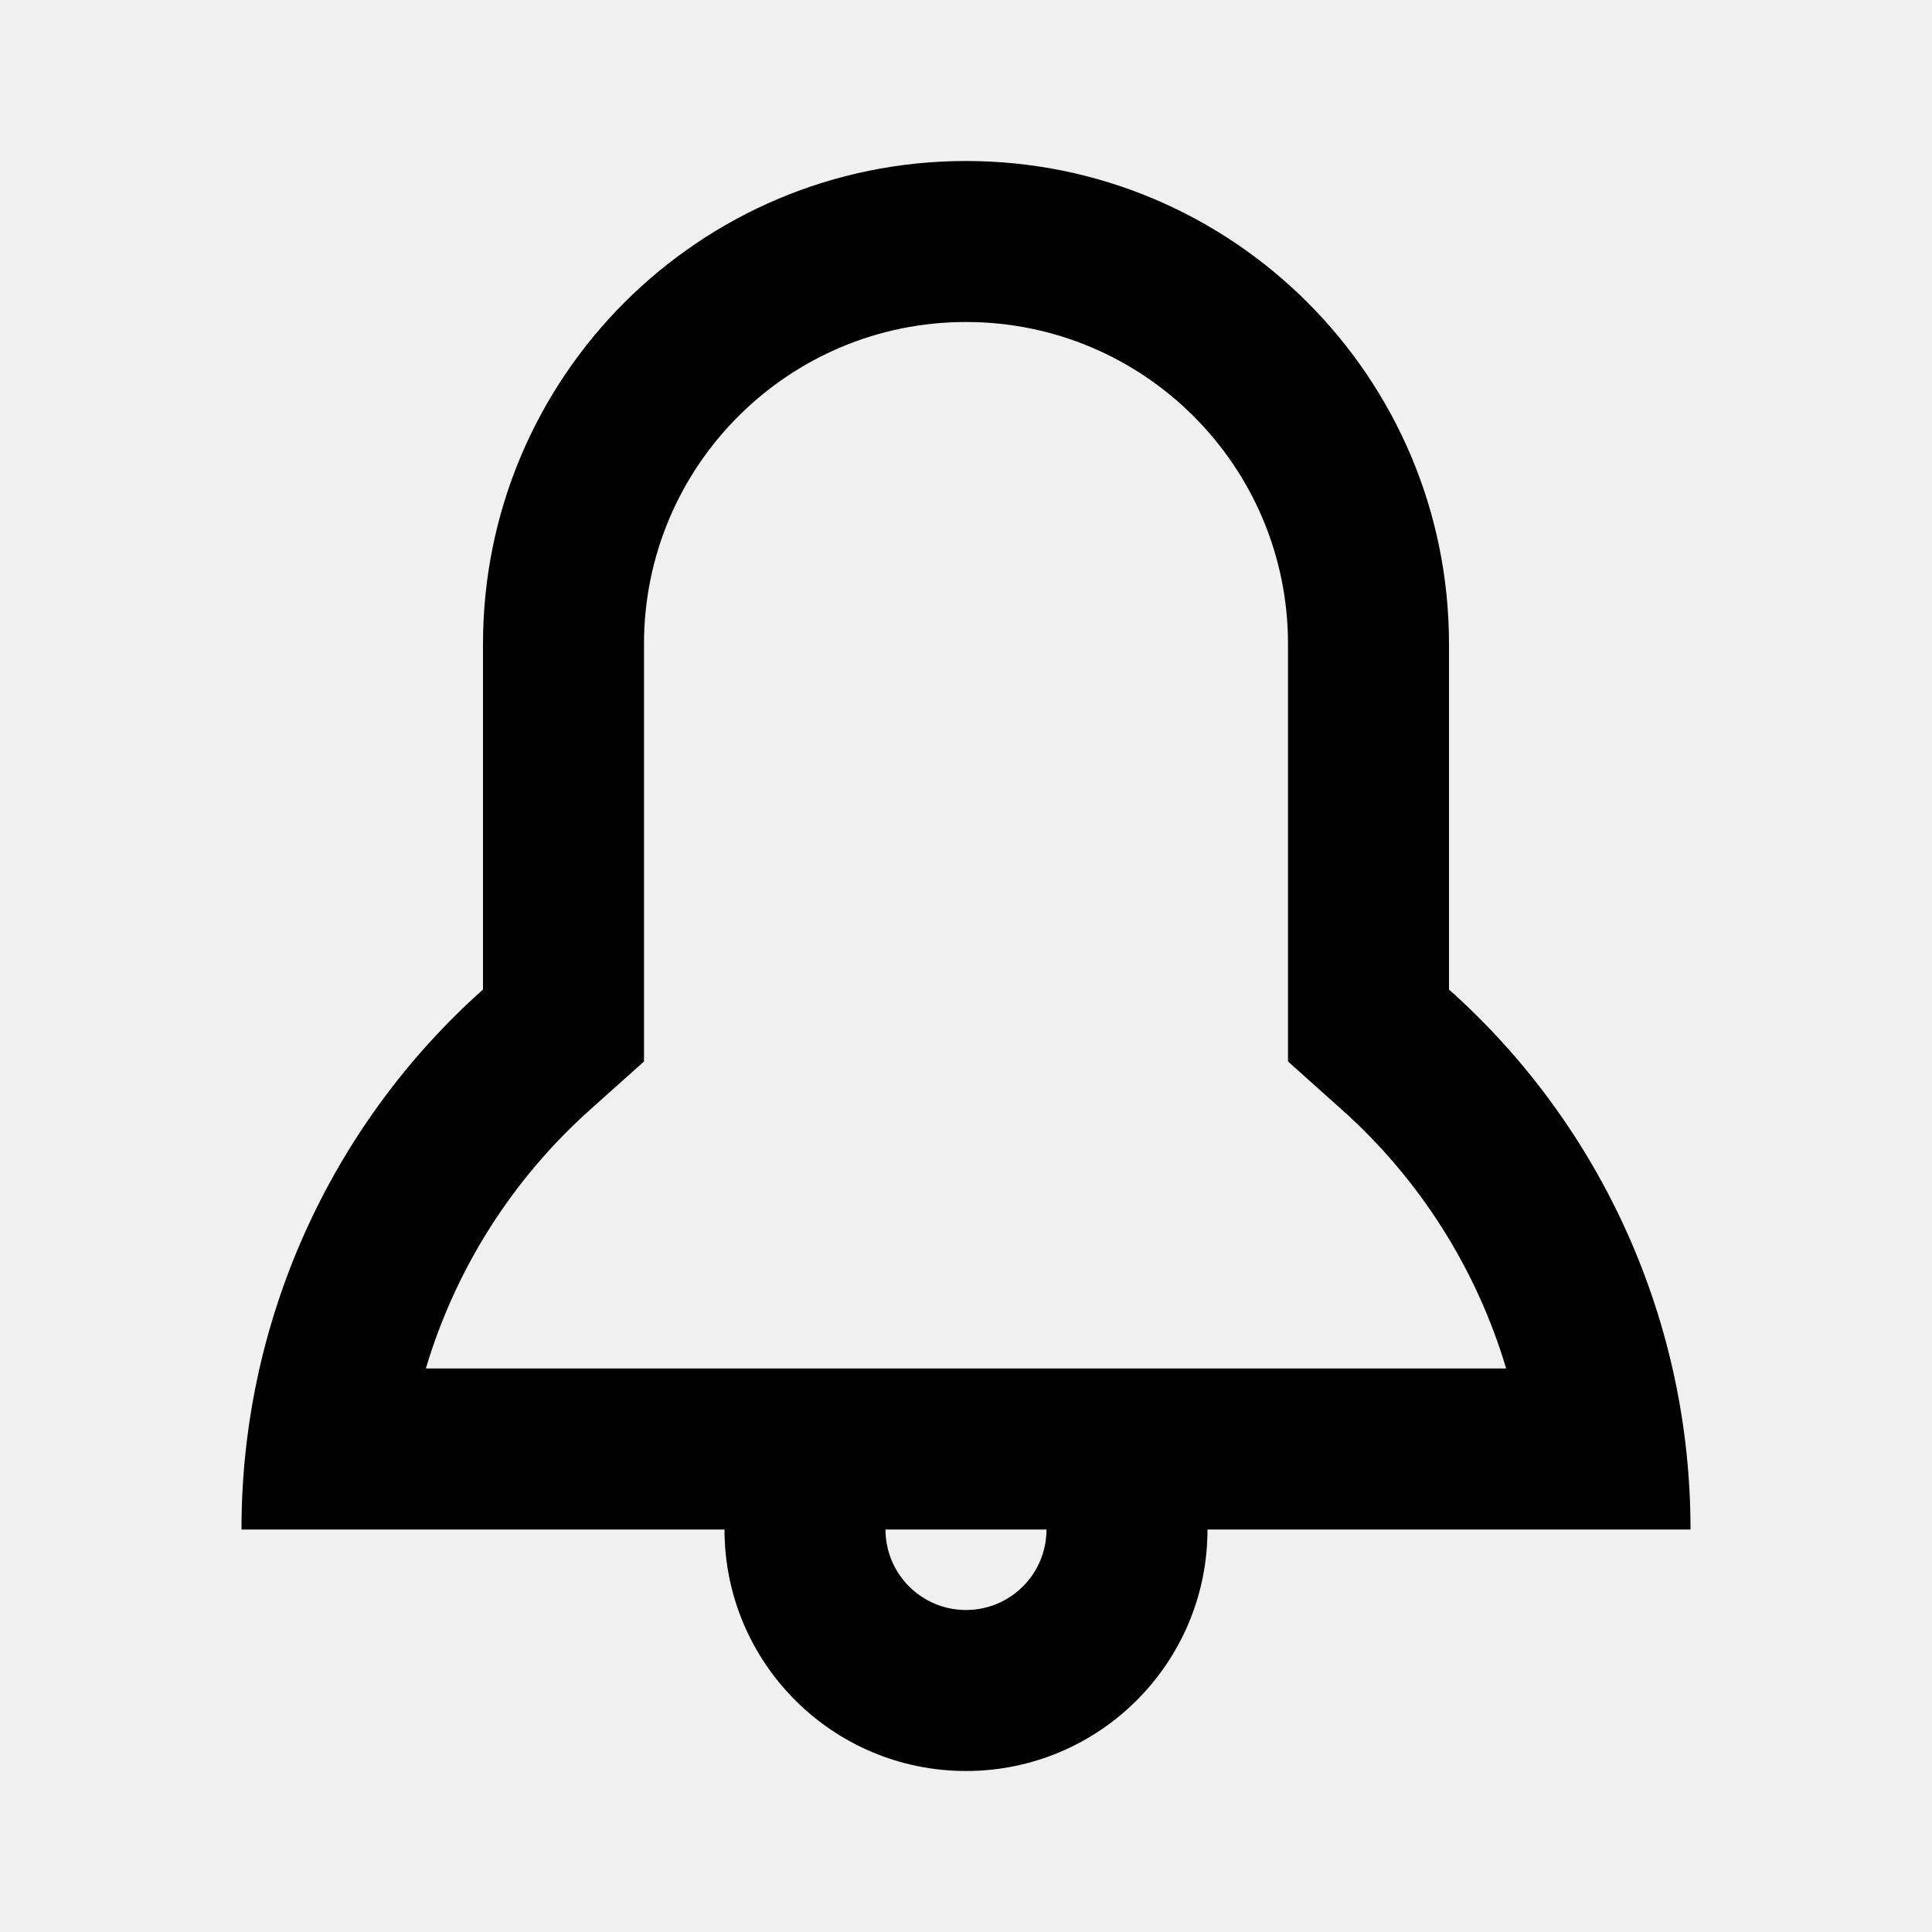
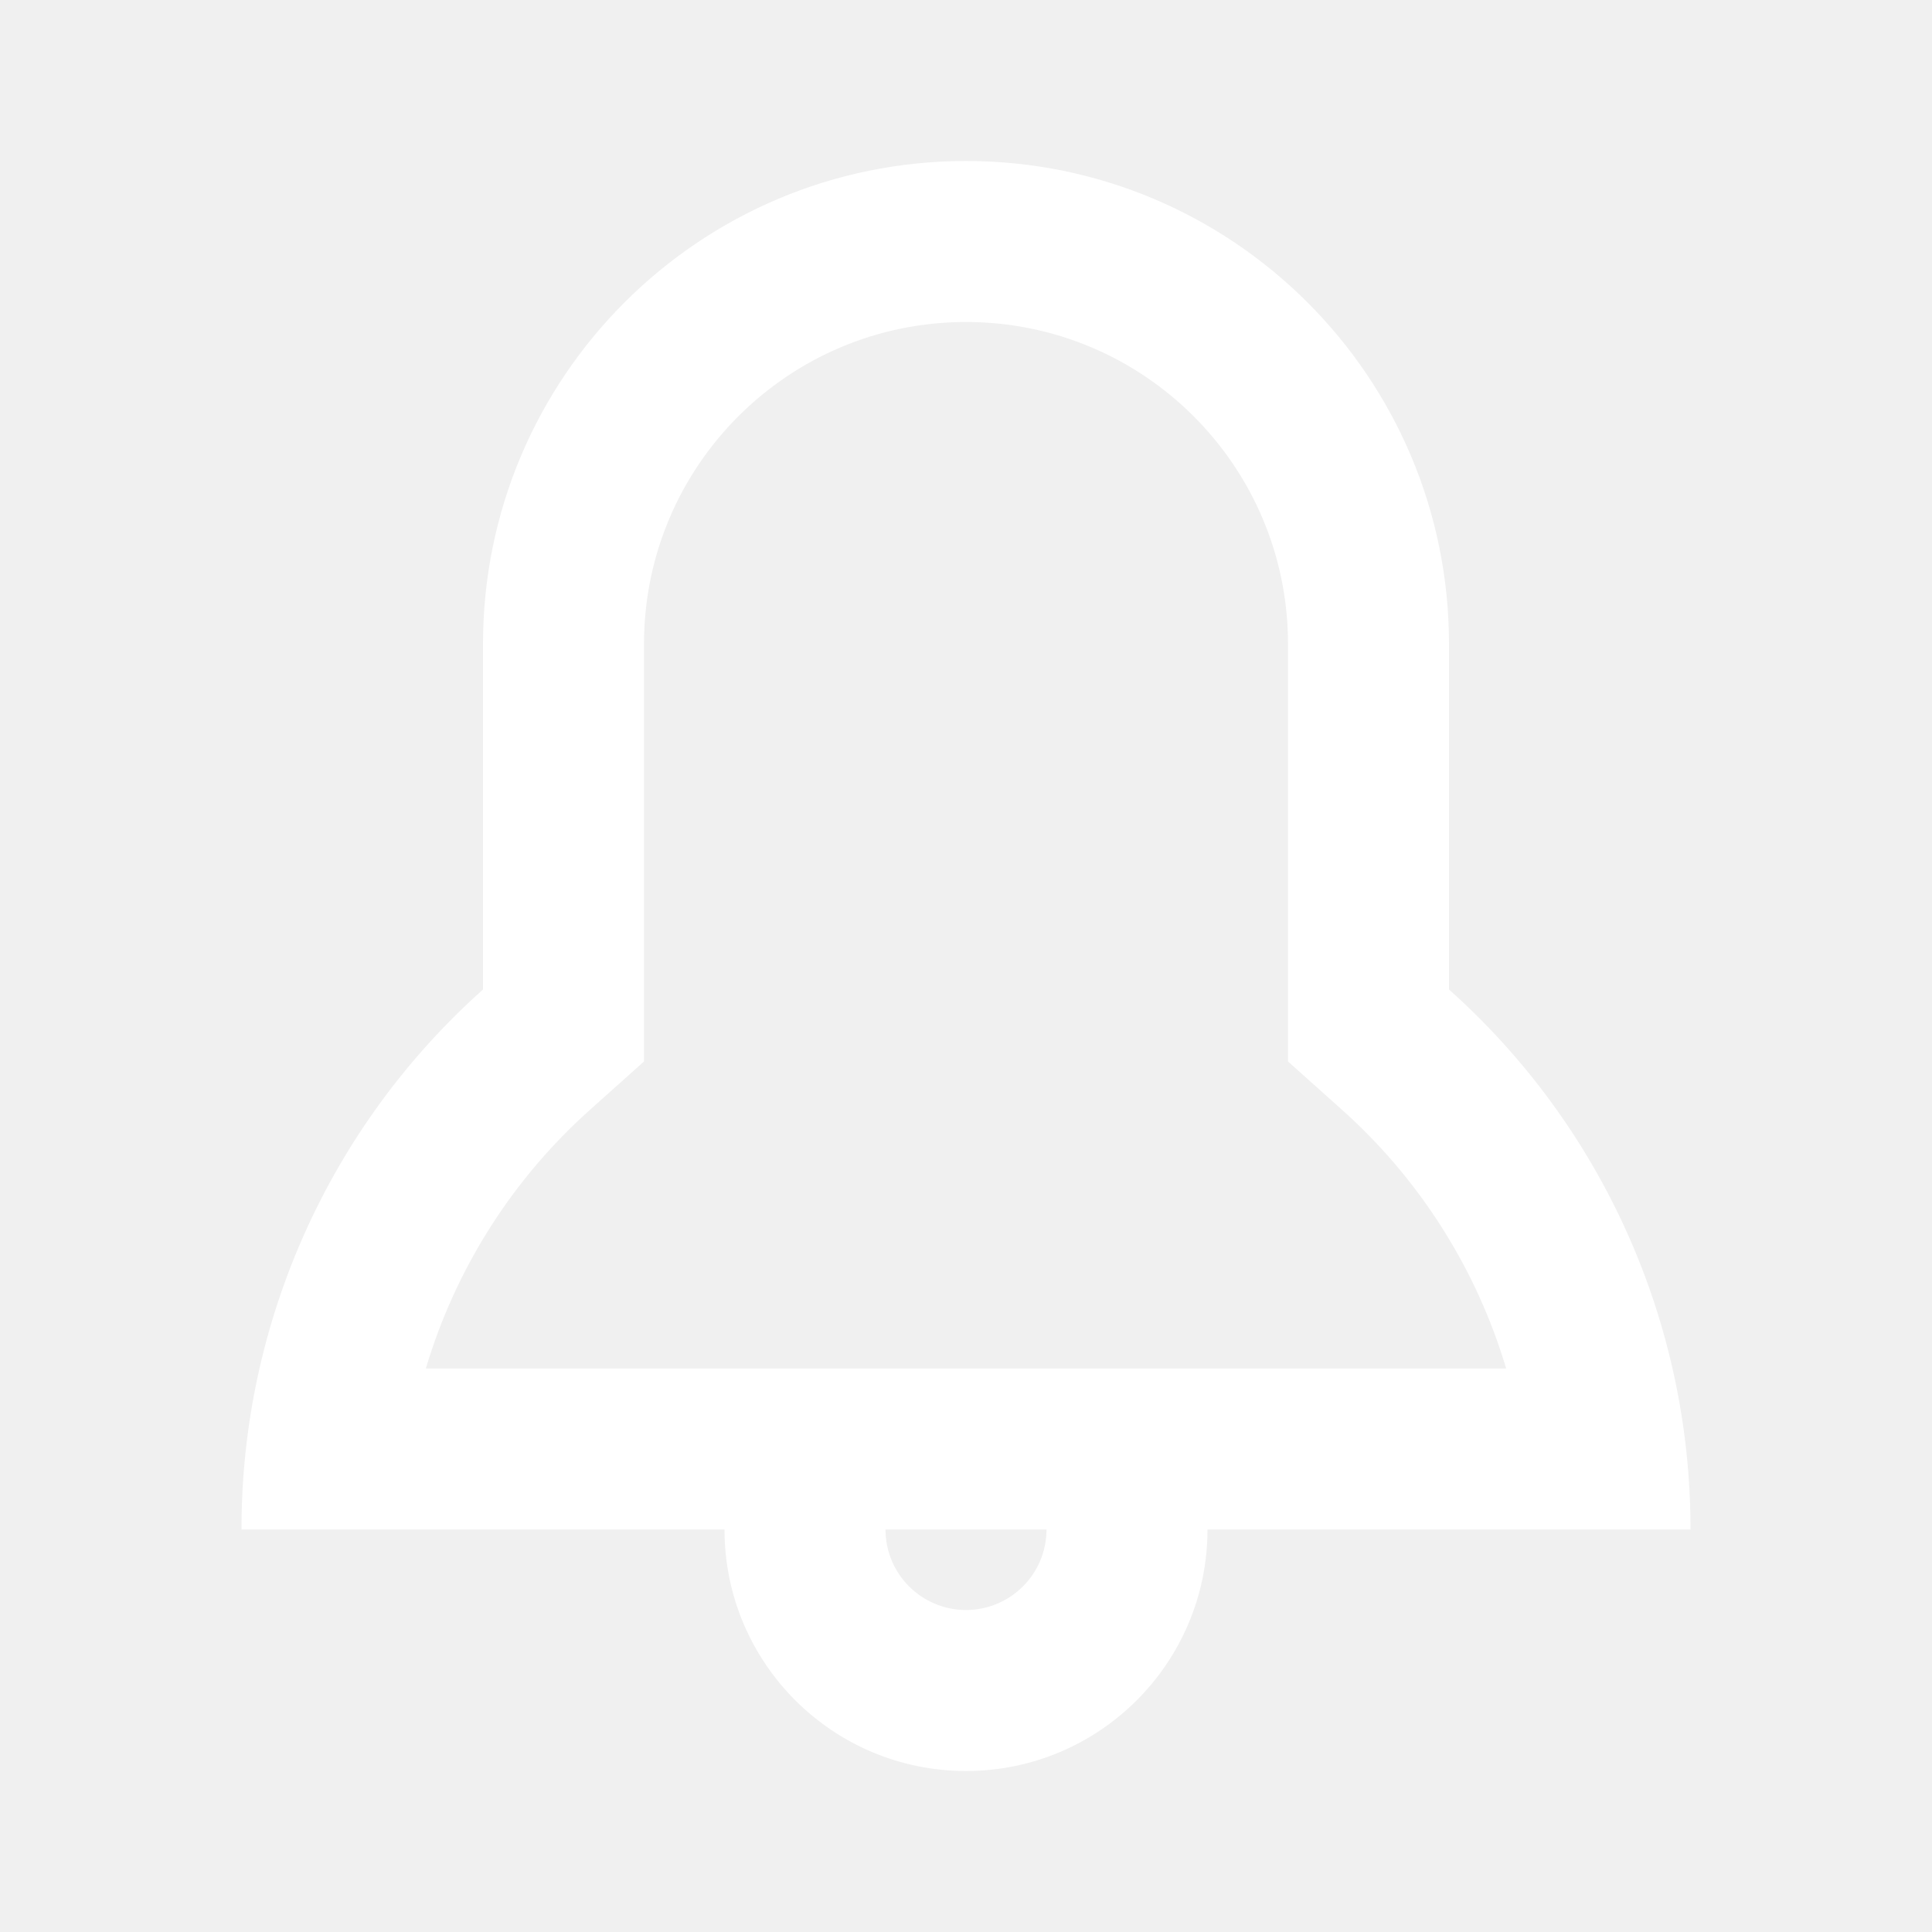
- <svg xmlns="http://www.w3.org/2000/svg" viewBox="-3 -2 24 24" width="24" fill="currentColor">
+ <svg xmlns="http://www.w3.org/2000/svg" viewBox="-3 -2 24 24" width="24" fill="white">
  <path d="M13.666 11.782L13 11.186V6a4 4 0 1 0-8 0v5.186l-.666.596A6.987 6.987 0 0 0 2.29 15h13.42a6.987 6.987 0 0 0-2.044-3.218zM12 17a3 3 0 0 1-6 0H0a8.978 8.978 0 0 1 3-6.708V6a6 6 0 1 1 12 0v4.292A8.978 8.978 0 0 1 18 17h-6zm-3 1a1 1 0 0 0 1-1H8a1 1 0 0 0 1 1z" />
</svg>
